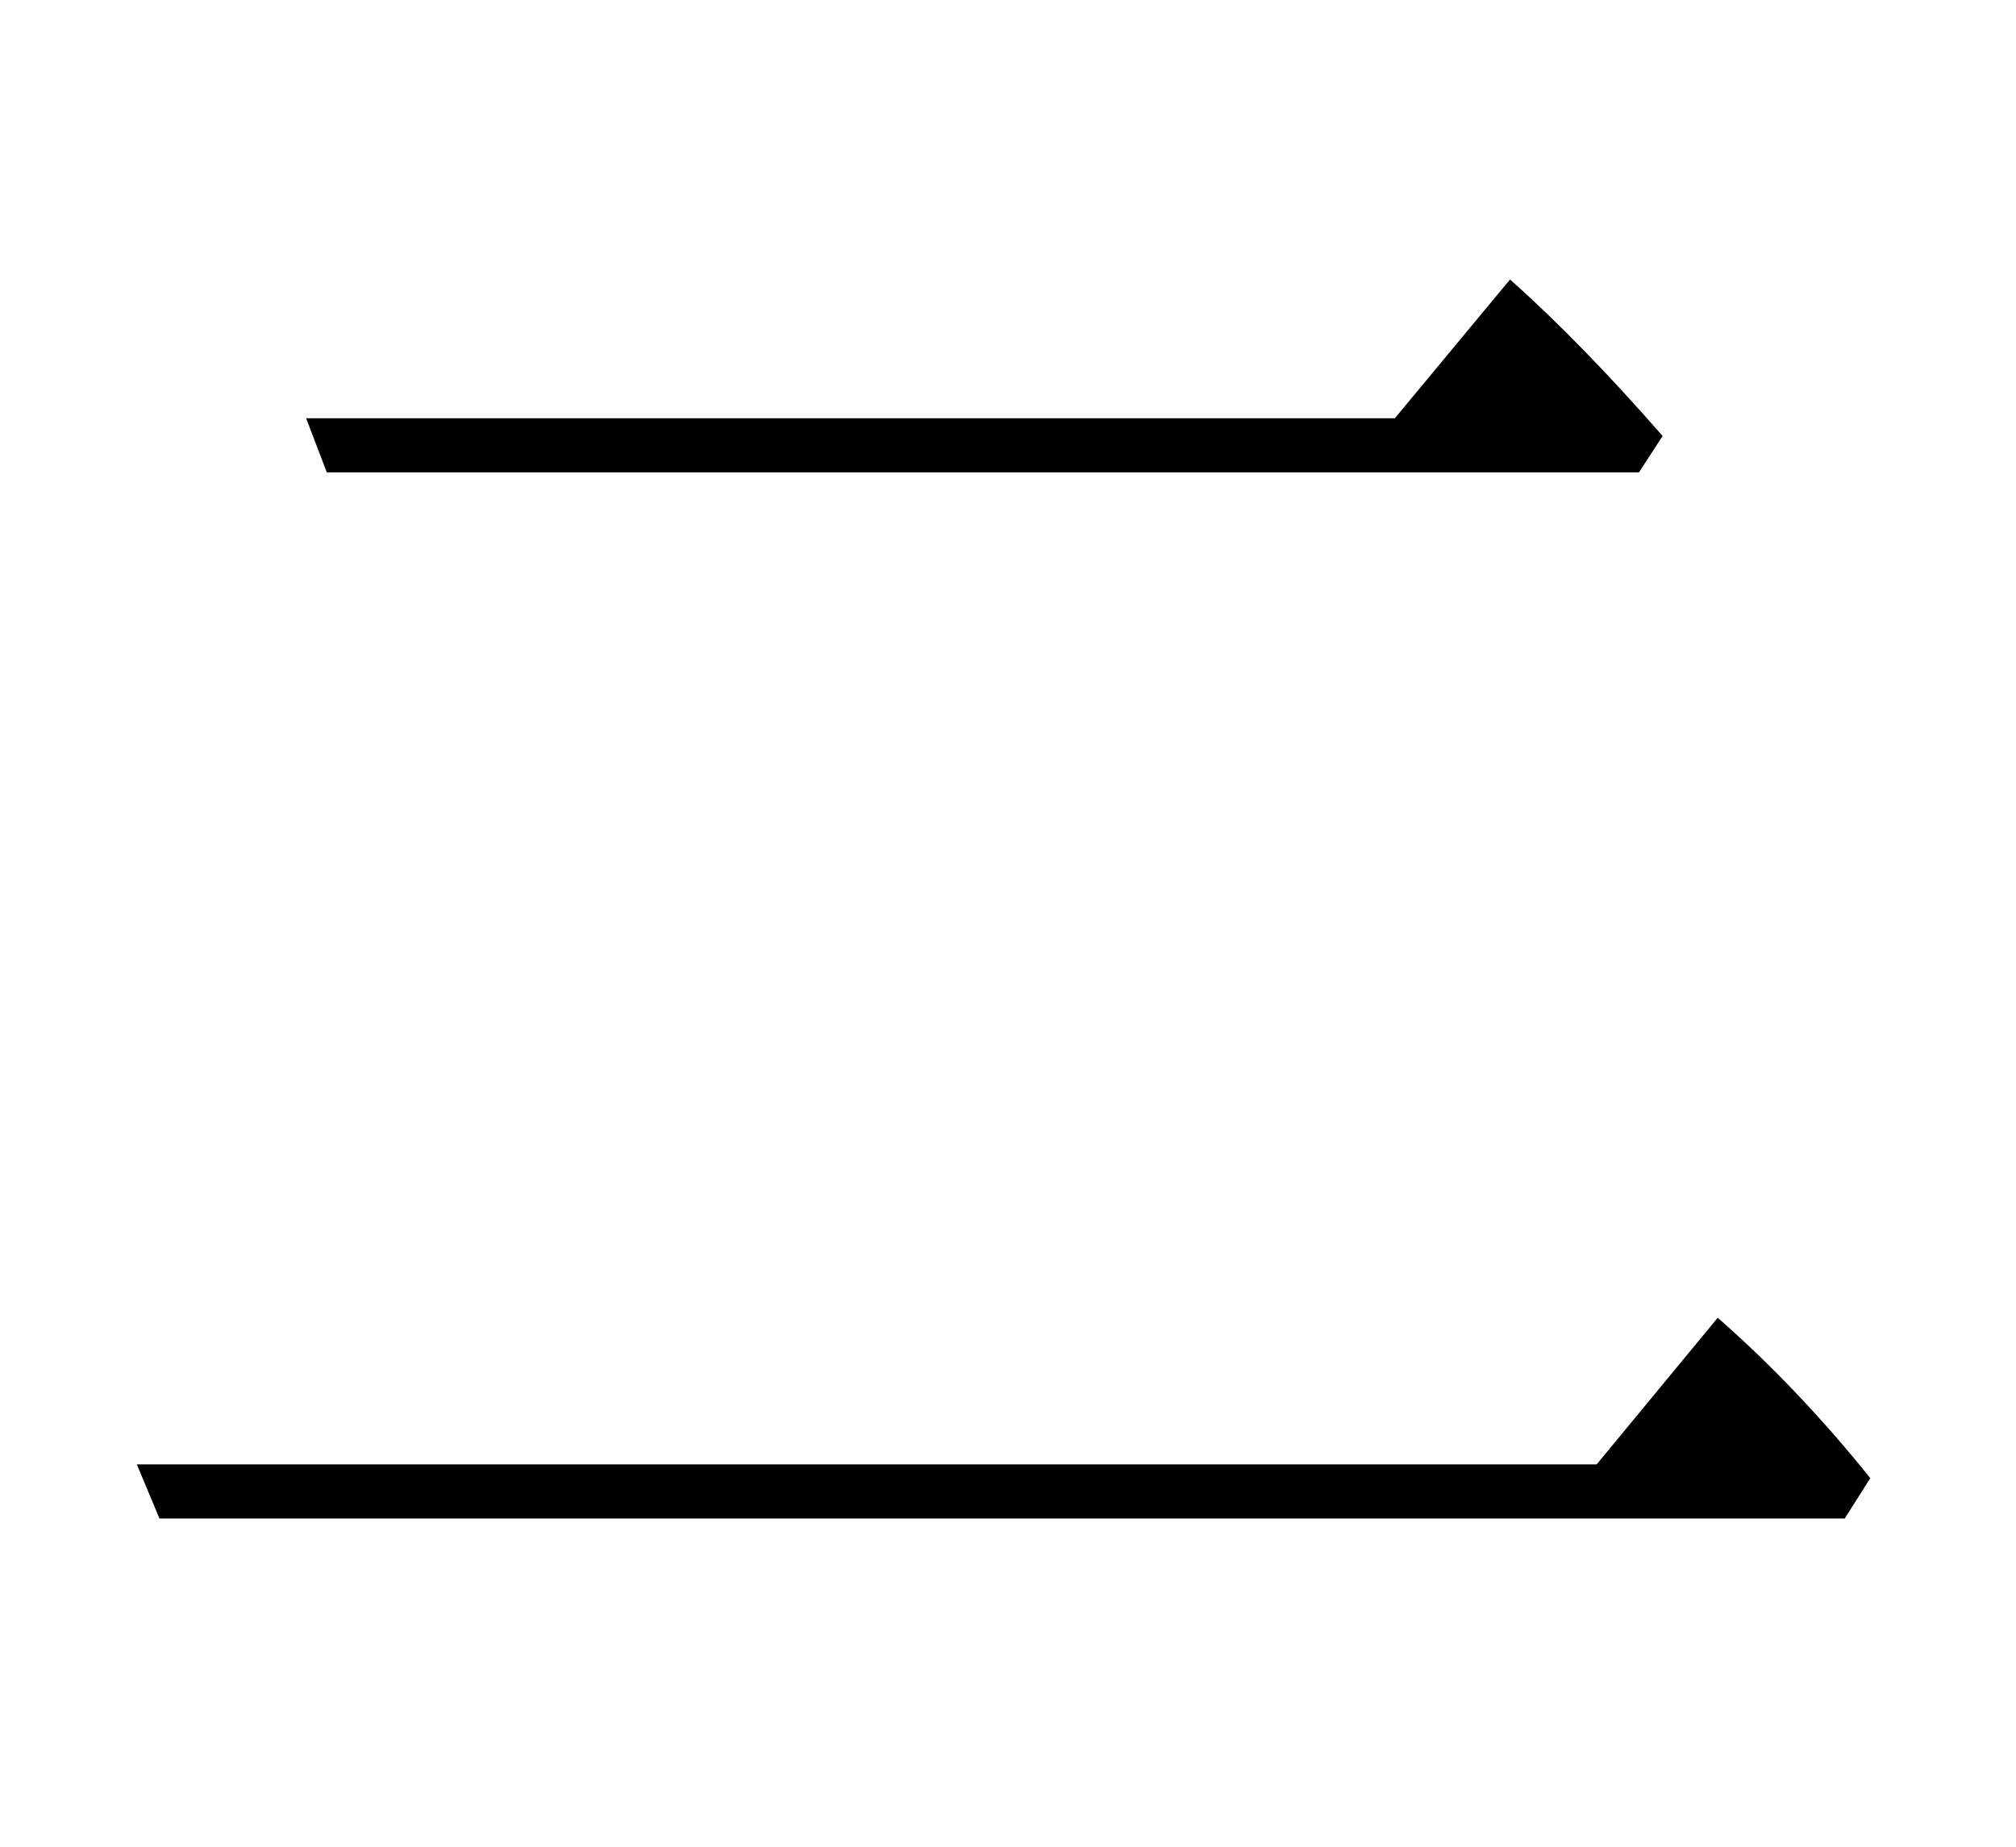
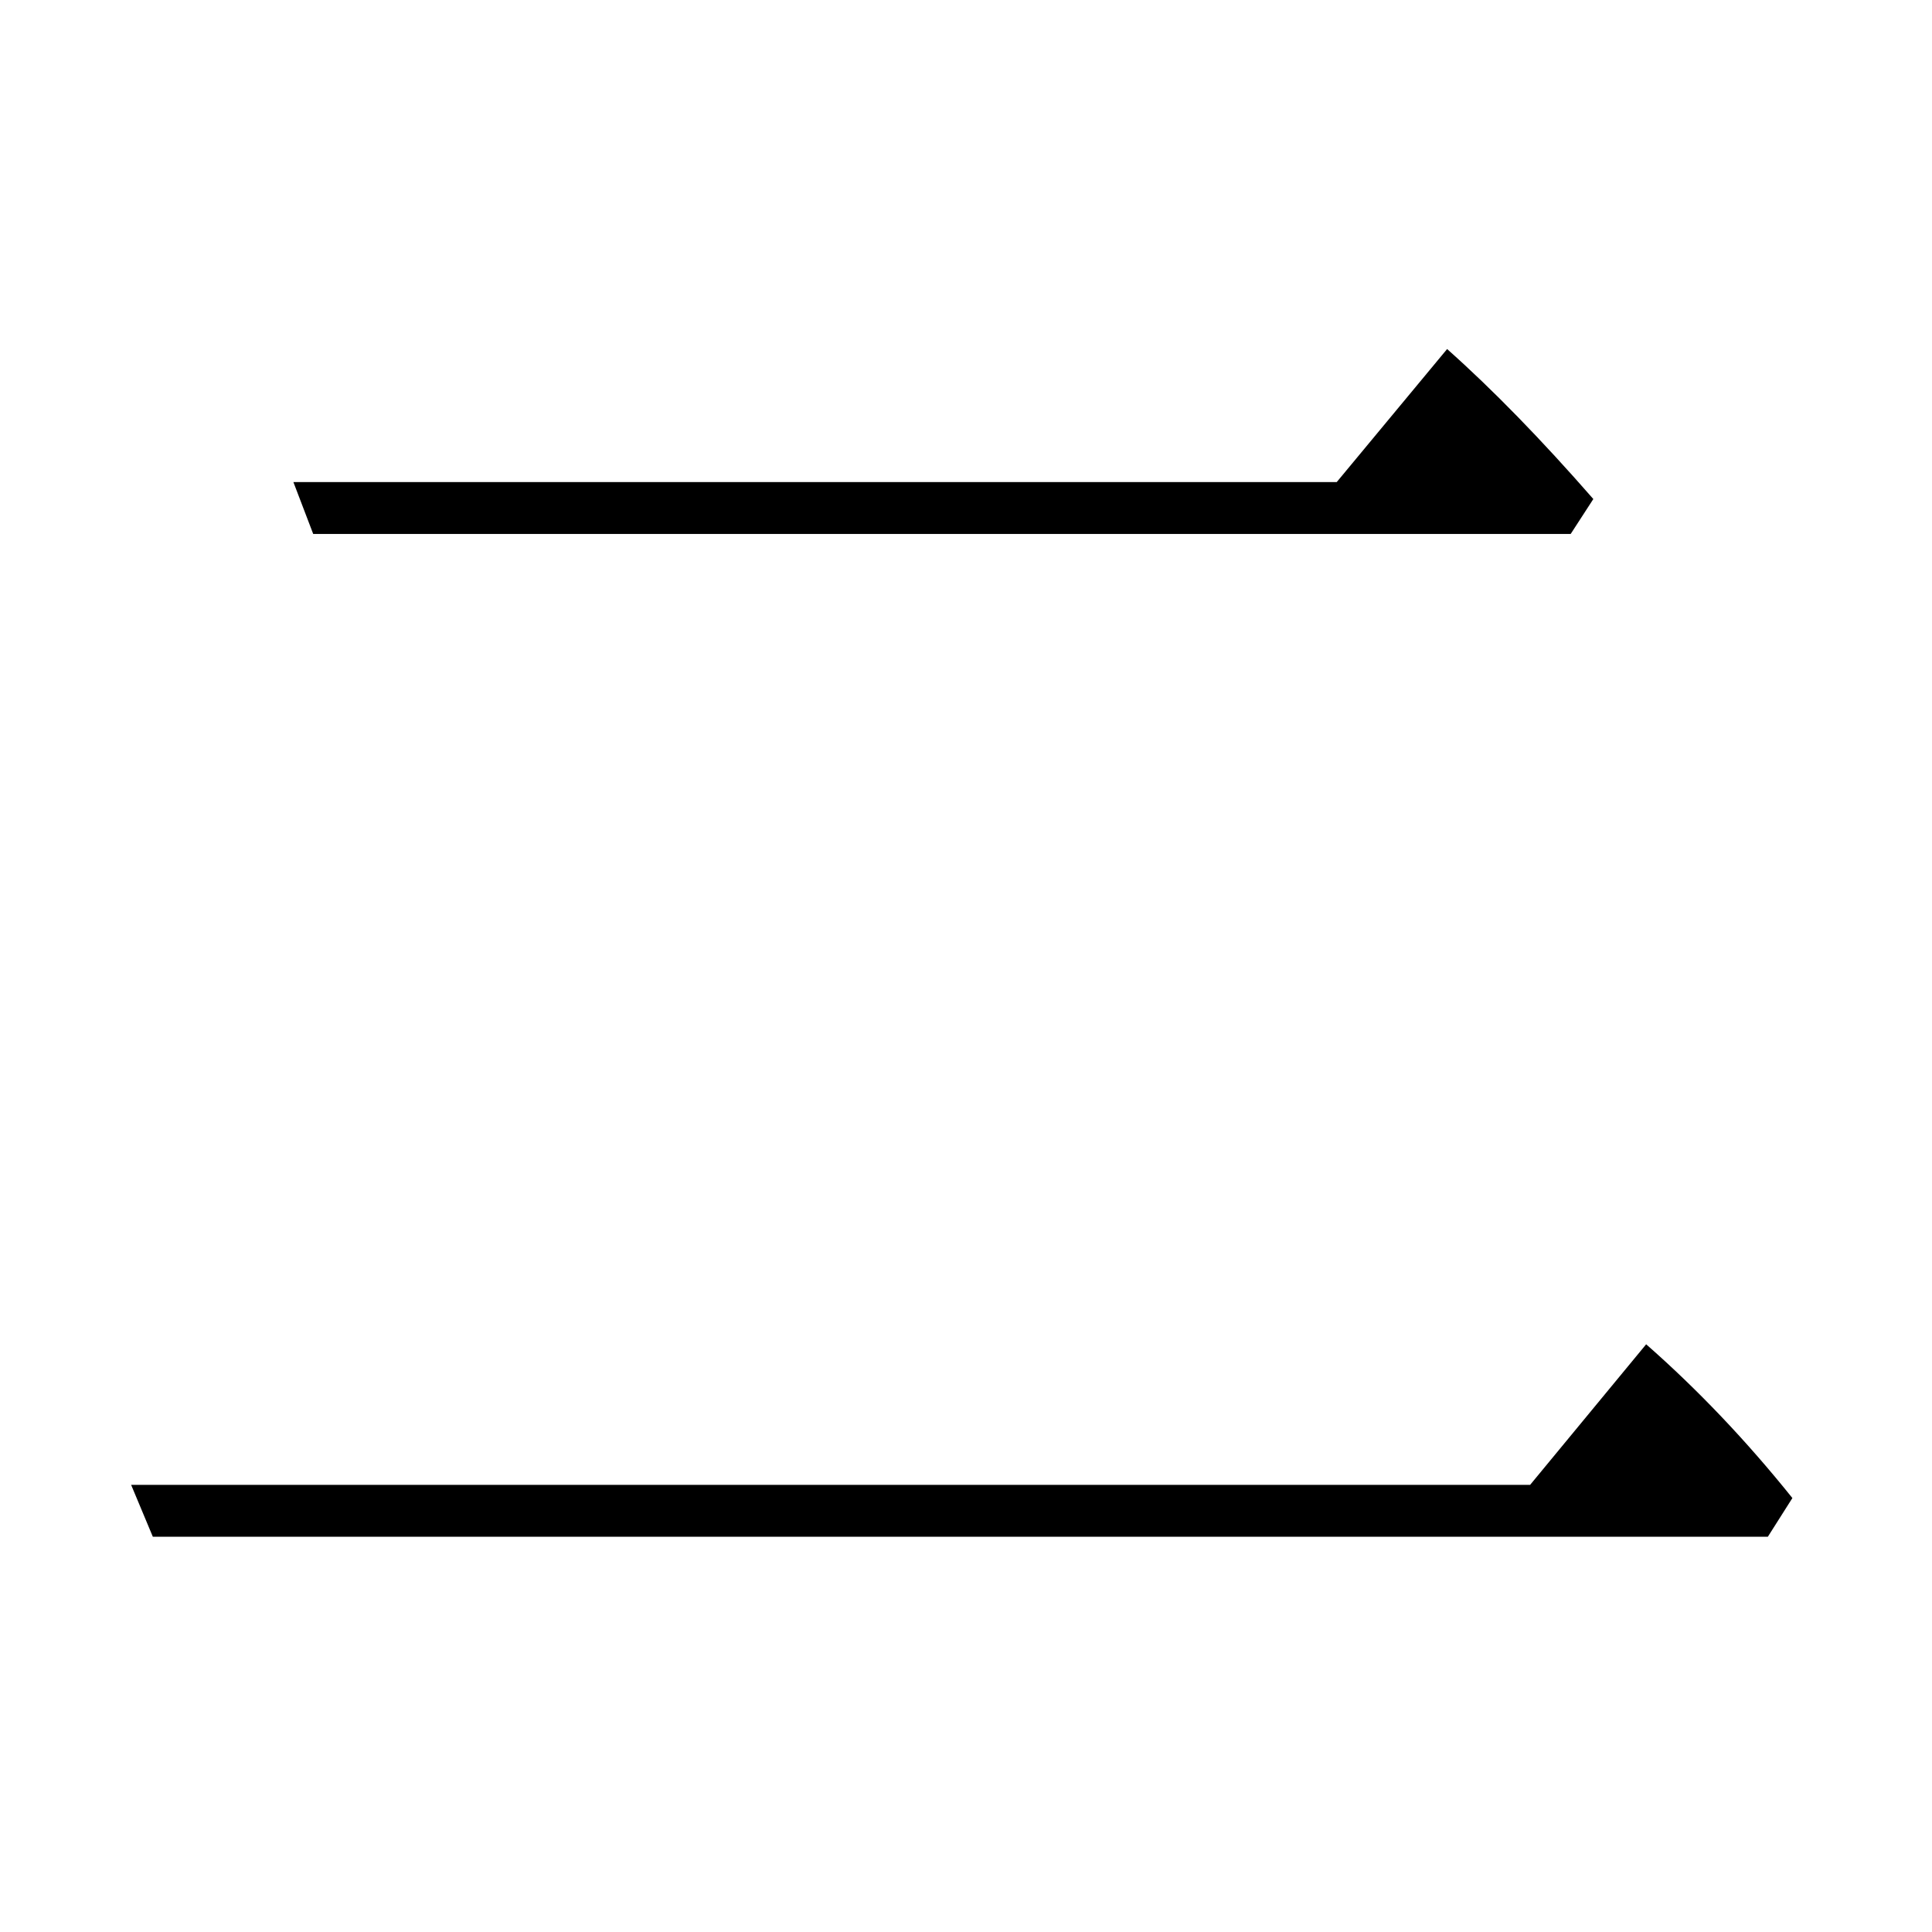
- <svg xmlns="http://www.w3.org/2000/svg" version="1.0" viewBox="-539 -571 2048 1876">
+ <svg xmlns="http://www.w3.org/2000/svg" version="1.0" width="2048" height="2048" viewBox="-539 -571 2048 1876">
  <g transform="translate(-539,1140) scale(1,-1)" fill="#000000" stroke="none">
    <path d="M1417 1286l117 141q72 -64 155 -159l-24 -37h-1333l-21 55h1106zM1622 223l123 149q82 -72 155 -163l-26 -41h-1712l-23 55h1483z" />
  </g>
</svg>
